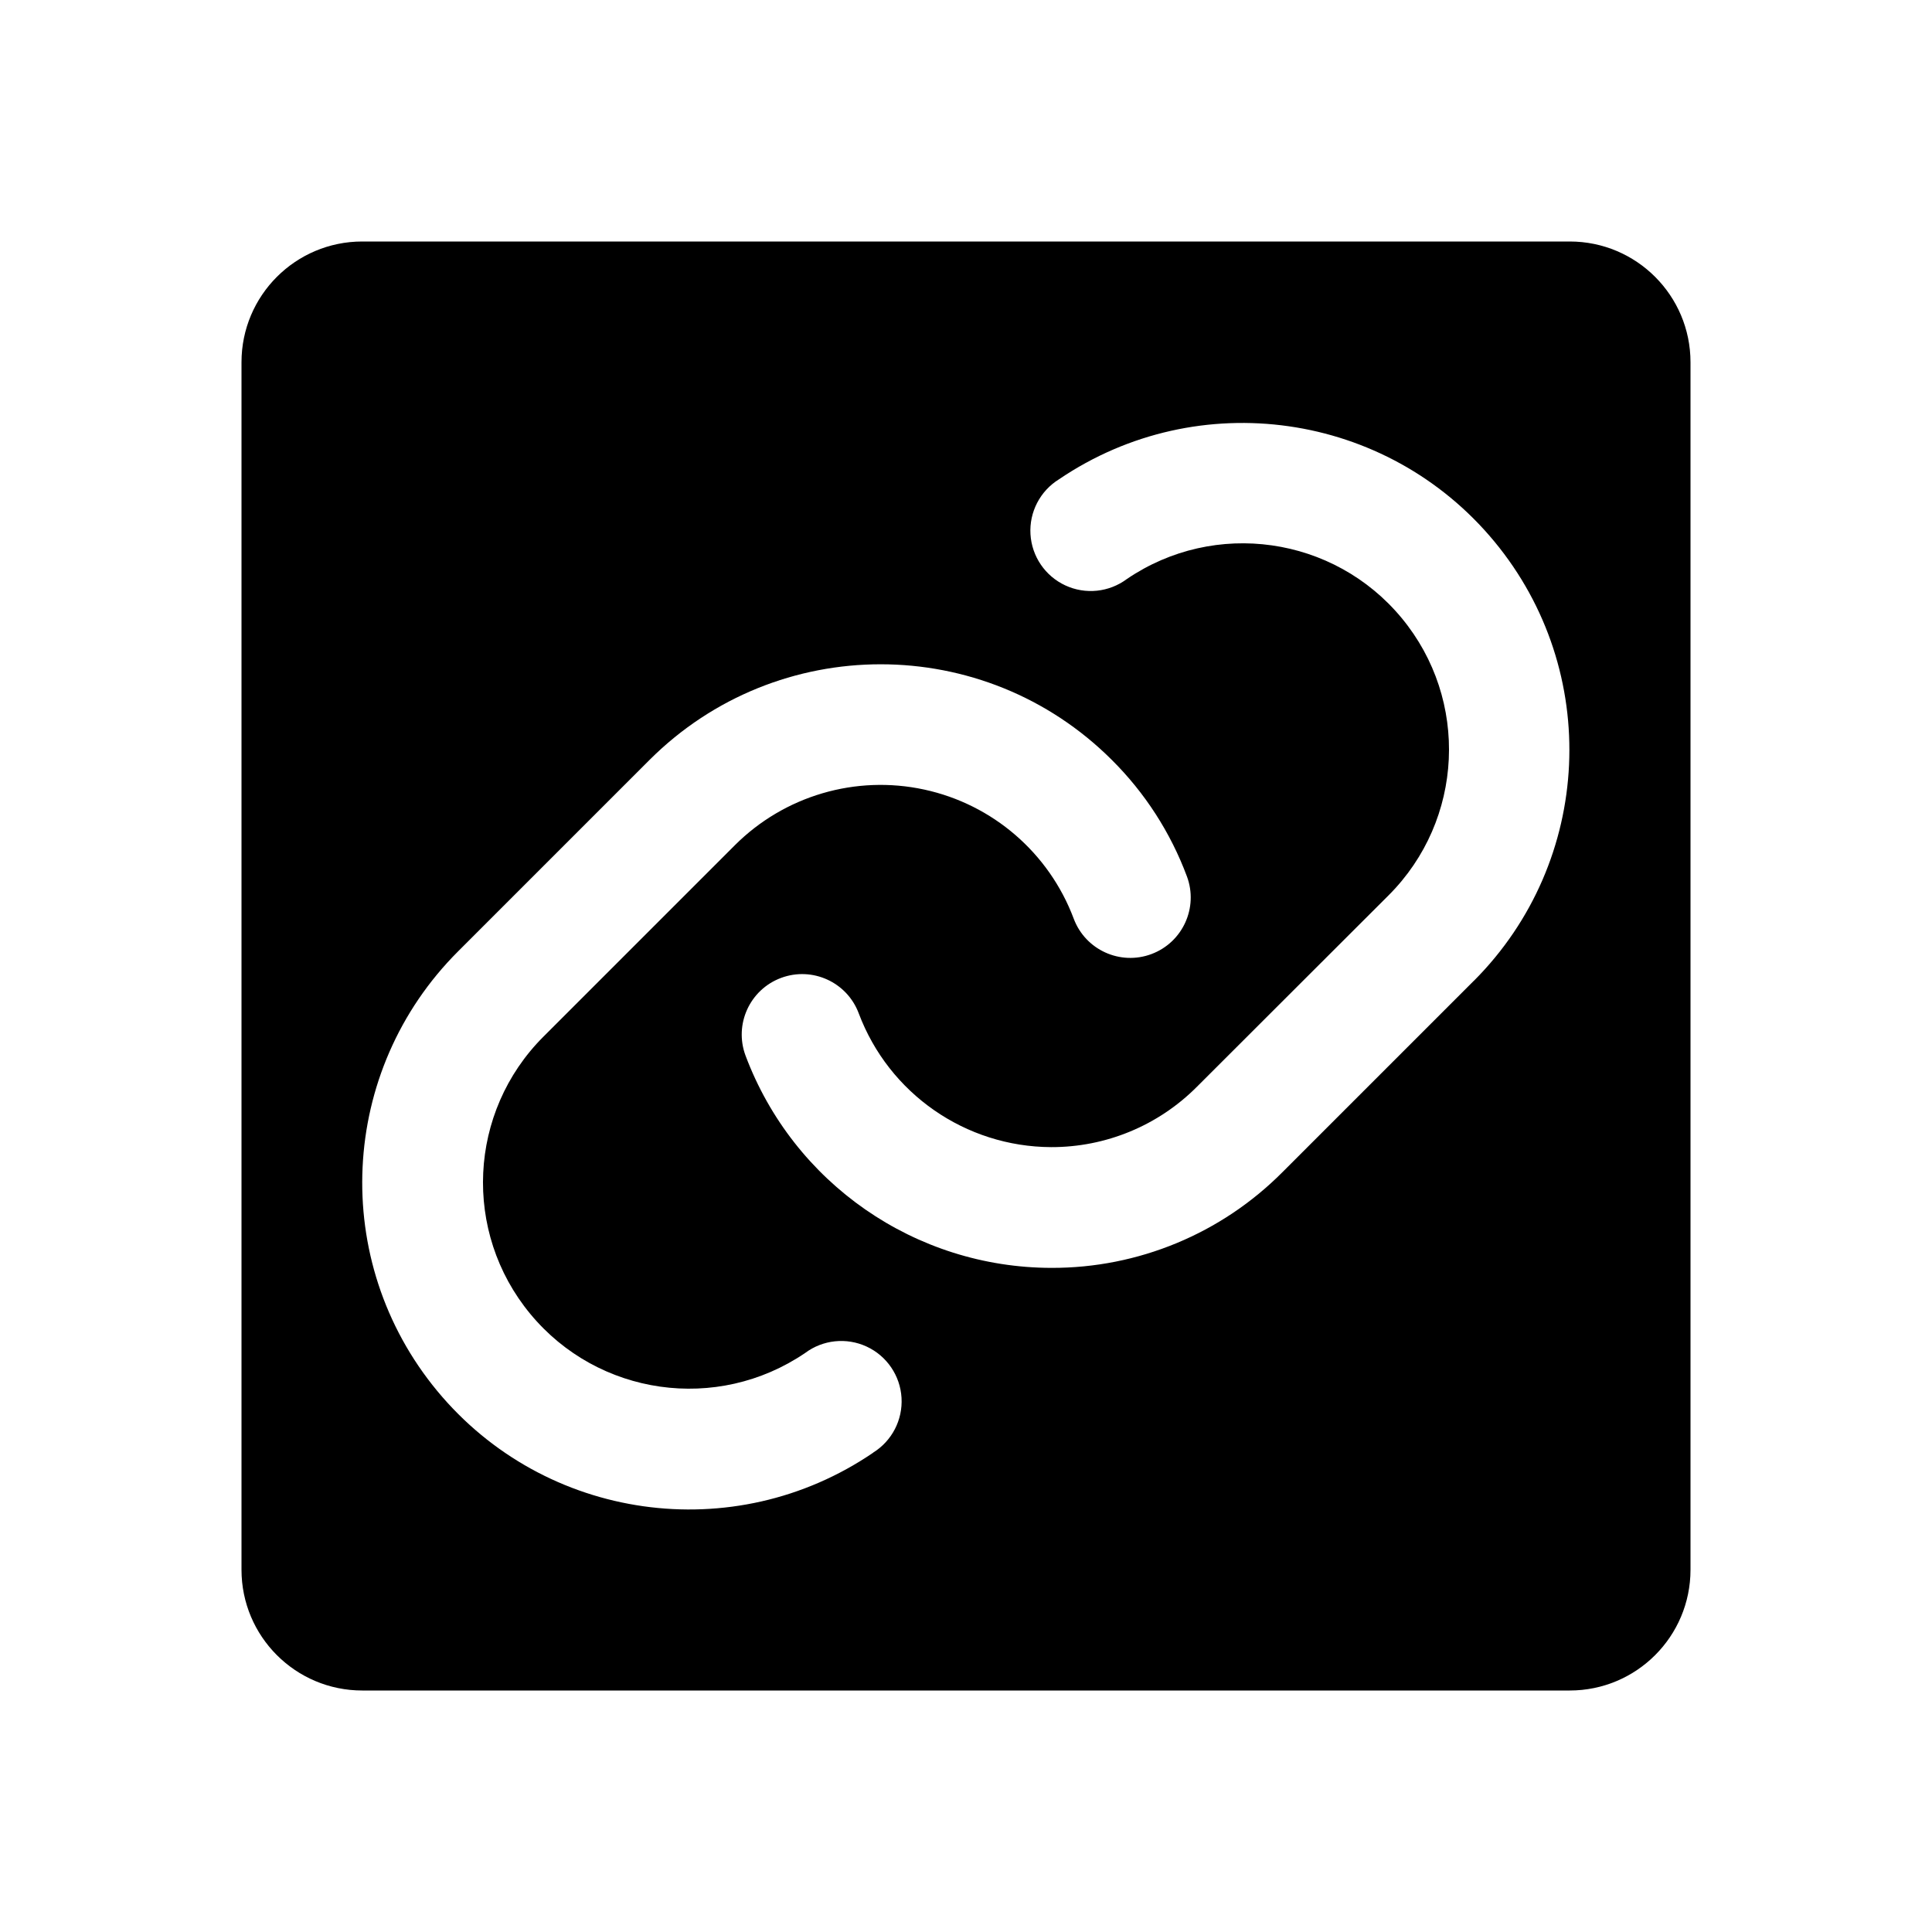
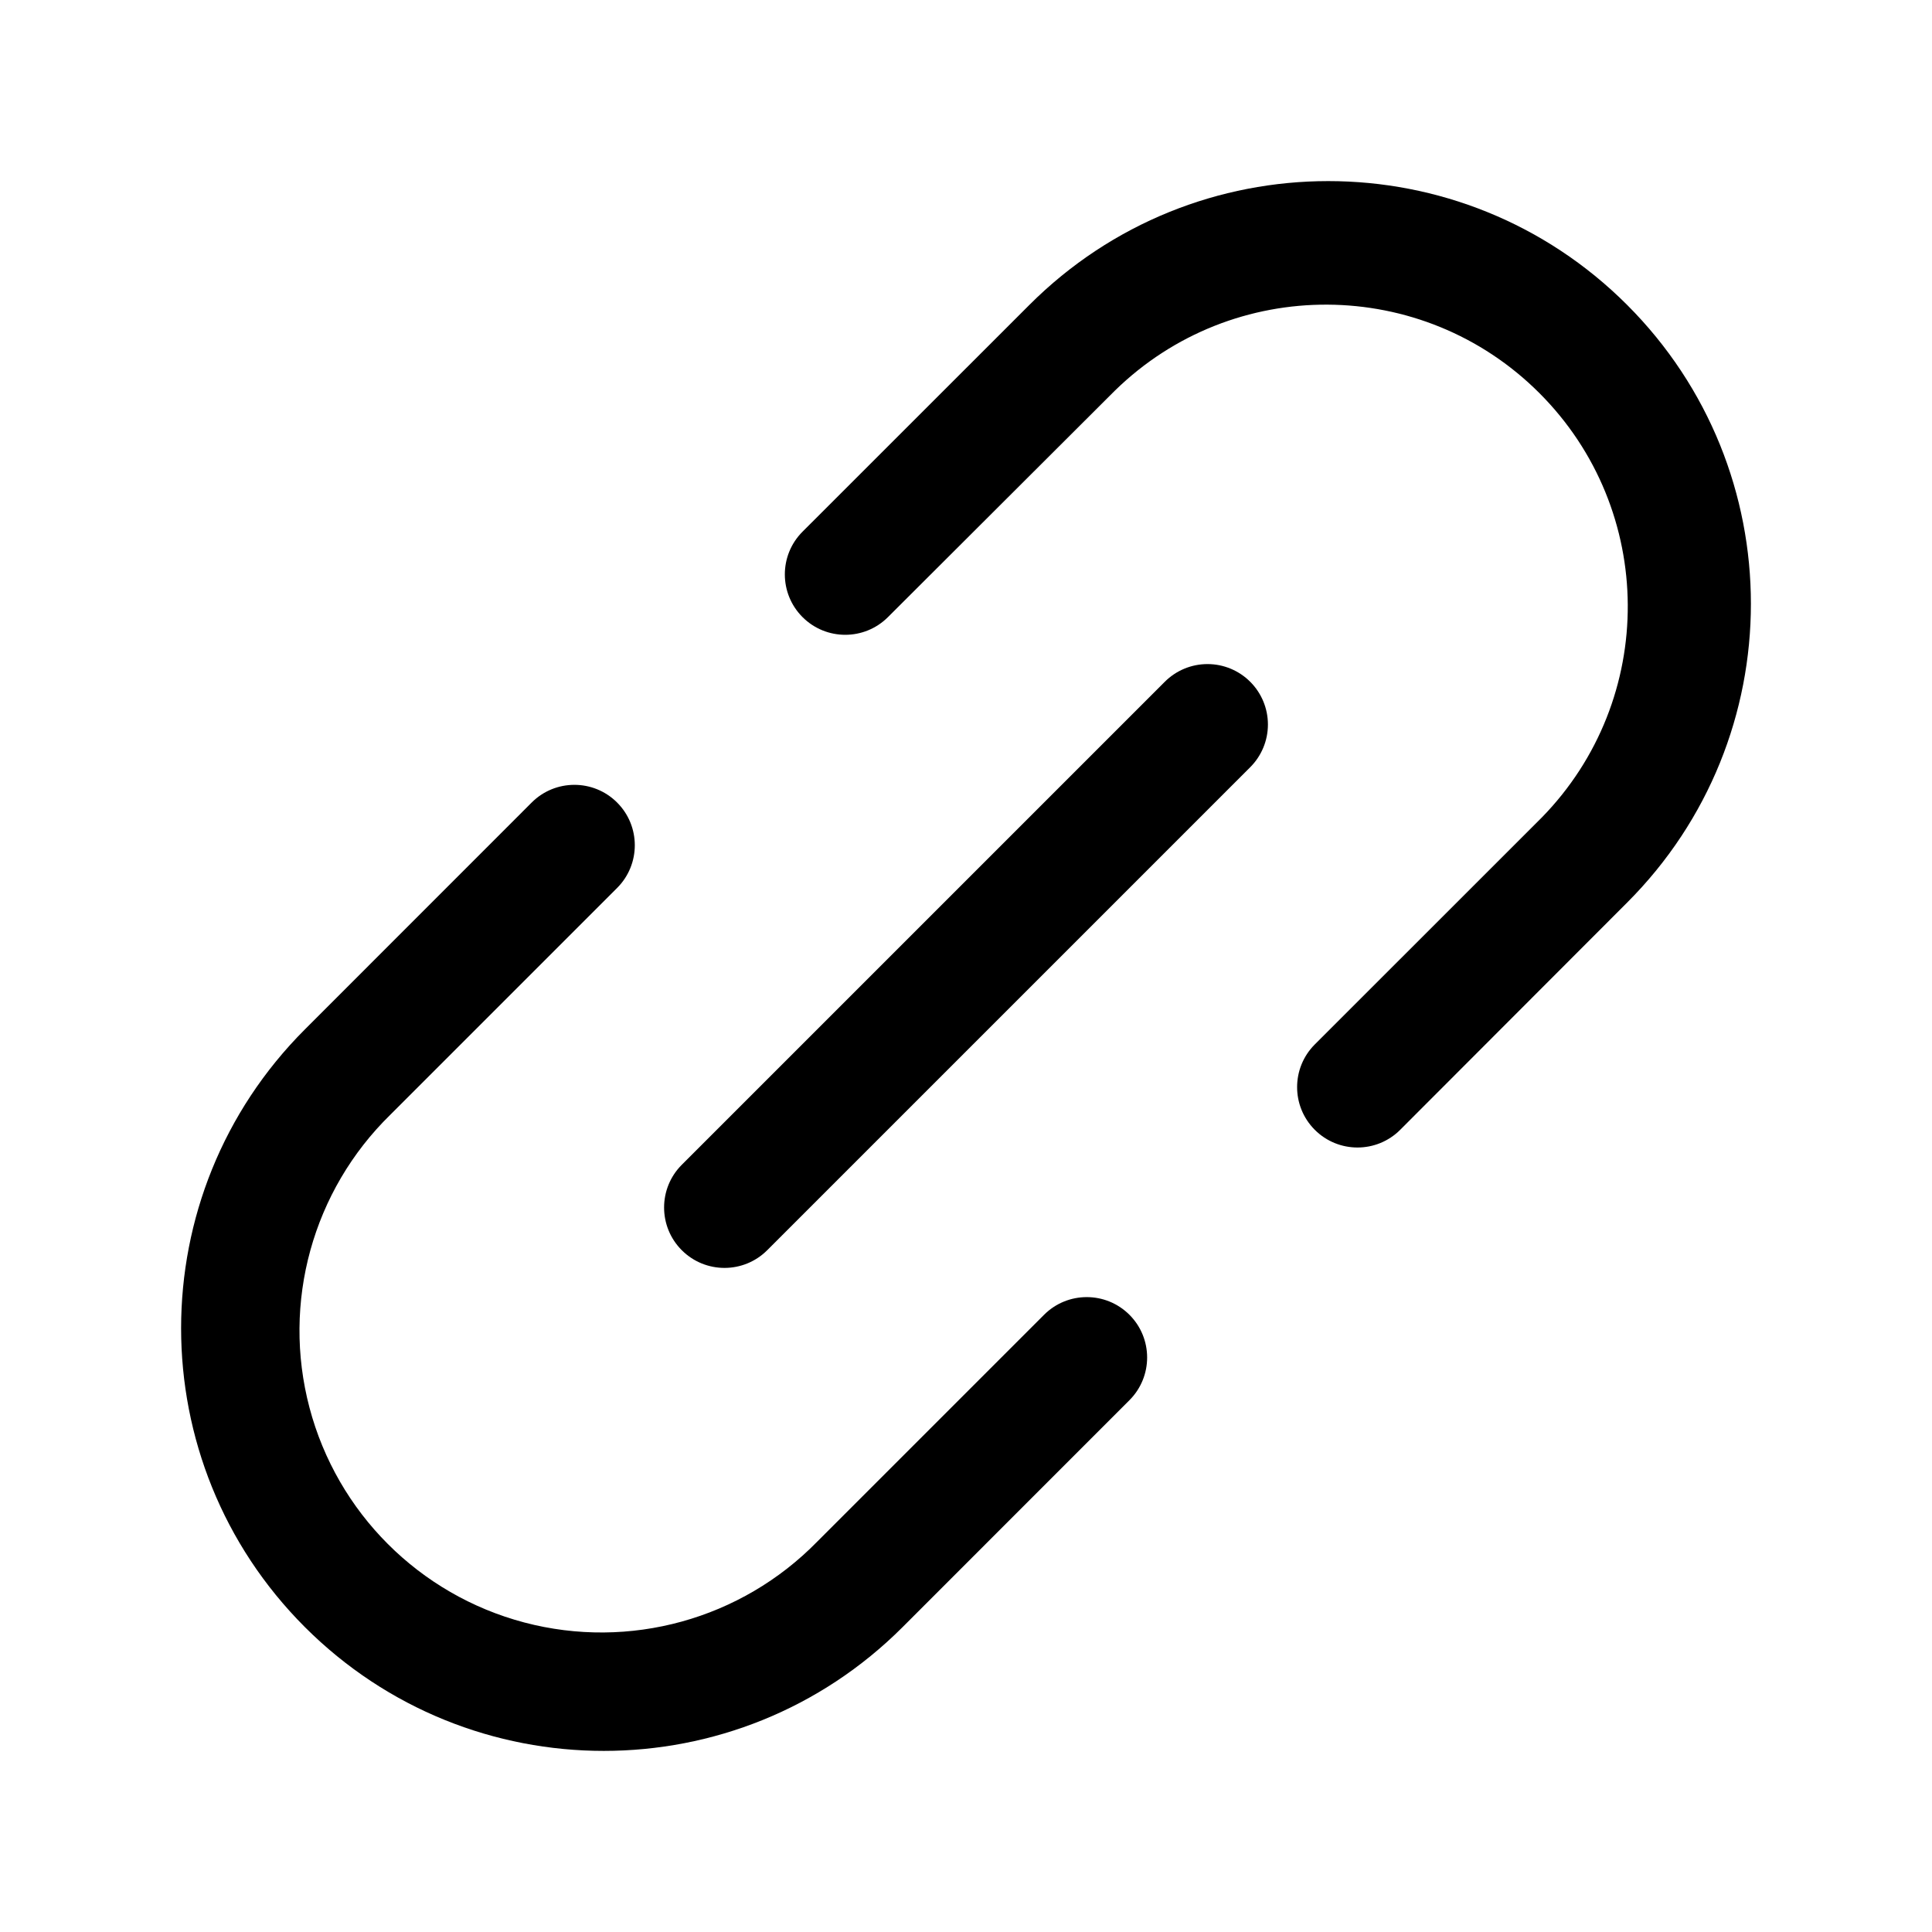
<svg xmlns="http://www.w3.org/2000/svg" viewBox="0 0 256 256" fill="currentColor">
-   <path d="M208,32H48A16,16,0,0,0,32,48V208a16,16,0,0,0,16,16H208a16,16,0,0,0,16-16V48A16,16,0,0,0,208,32ZM115.7,192.49a43.31,43.31,0,0,1-55-66.43l25.37-25.37a43.35,43.35,0,0,1,61.25,0,42.9,42.9,0,0,1,9.95,15.43,8,8,0,1,1-15,5.6A27.33,27.33,0,0,0,97.37,112L72,137.37a27.32,27.32,0,0,0,34.68,41.91,8,8,0,1,1,9,13.21Zm79.61-62.55-25.37,25.37A43,43,0,0,1,139.32,168h0a43.35,43.35,0,0,1-40.53-28.12,8,8,0,1,1,15-5.6A27.35,27.35,0,0,0,139.28,152h0a27.14,27.14,0,0,0,19.32-8L184,118.63a27.32,27.32,0,0,0-34.68-41.91,8,8,0,1,1-9-13.21,43.32,43.32,0,0,1,55,66.43Z" />
+   <path d="M165.66,90.34a8,8,0,0,1,0,11.32l-64,64a8,8,0,0,1-11.32-11.32l64-64A8,8,0,0,1,165.66,90.34ZM215.6,40.4a56,56,0,0,0-79.2,0L106.34,70.45a8,8,0,0,0,11.32,11.32l30.06-30a40,40,0,0,1,56.57,56.56l-30.07,30.06a8,8,0,0,0,11.31,11.32L215.6,119.6a56,56,0,0,0,0-79.2ZM138.34,174.22l-30.06,30.06a40,40,0,1,1-56.56-56.57l30.05-30.05a8,8,0,0,0-11.32-11.32L40.4,136.4a56,56,0,0,0,79.2,79.2l30.06-30.07a8,8,0,0,0-11.32-11.31Z" />
</svg>
